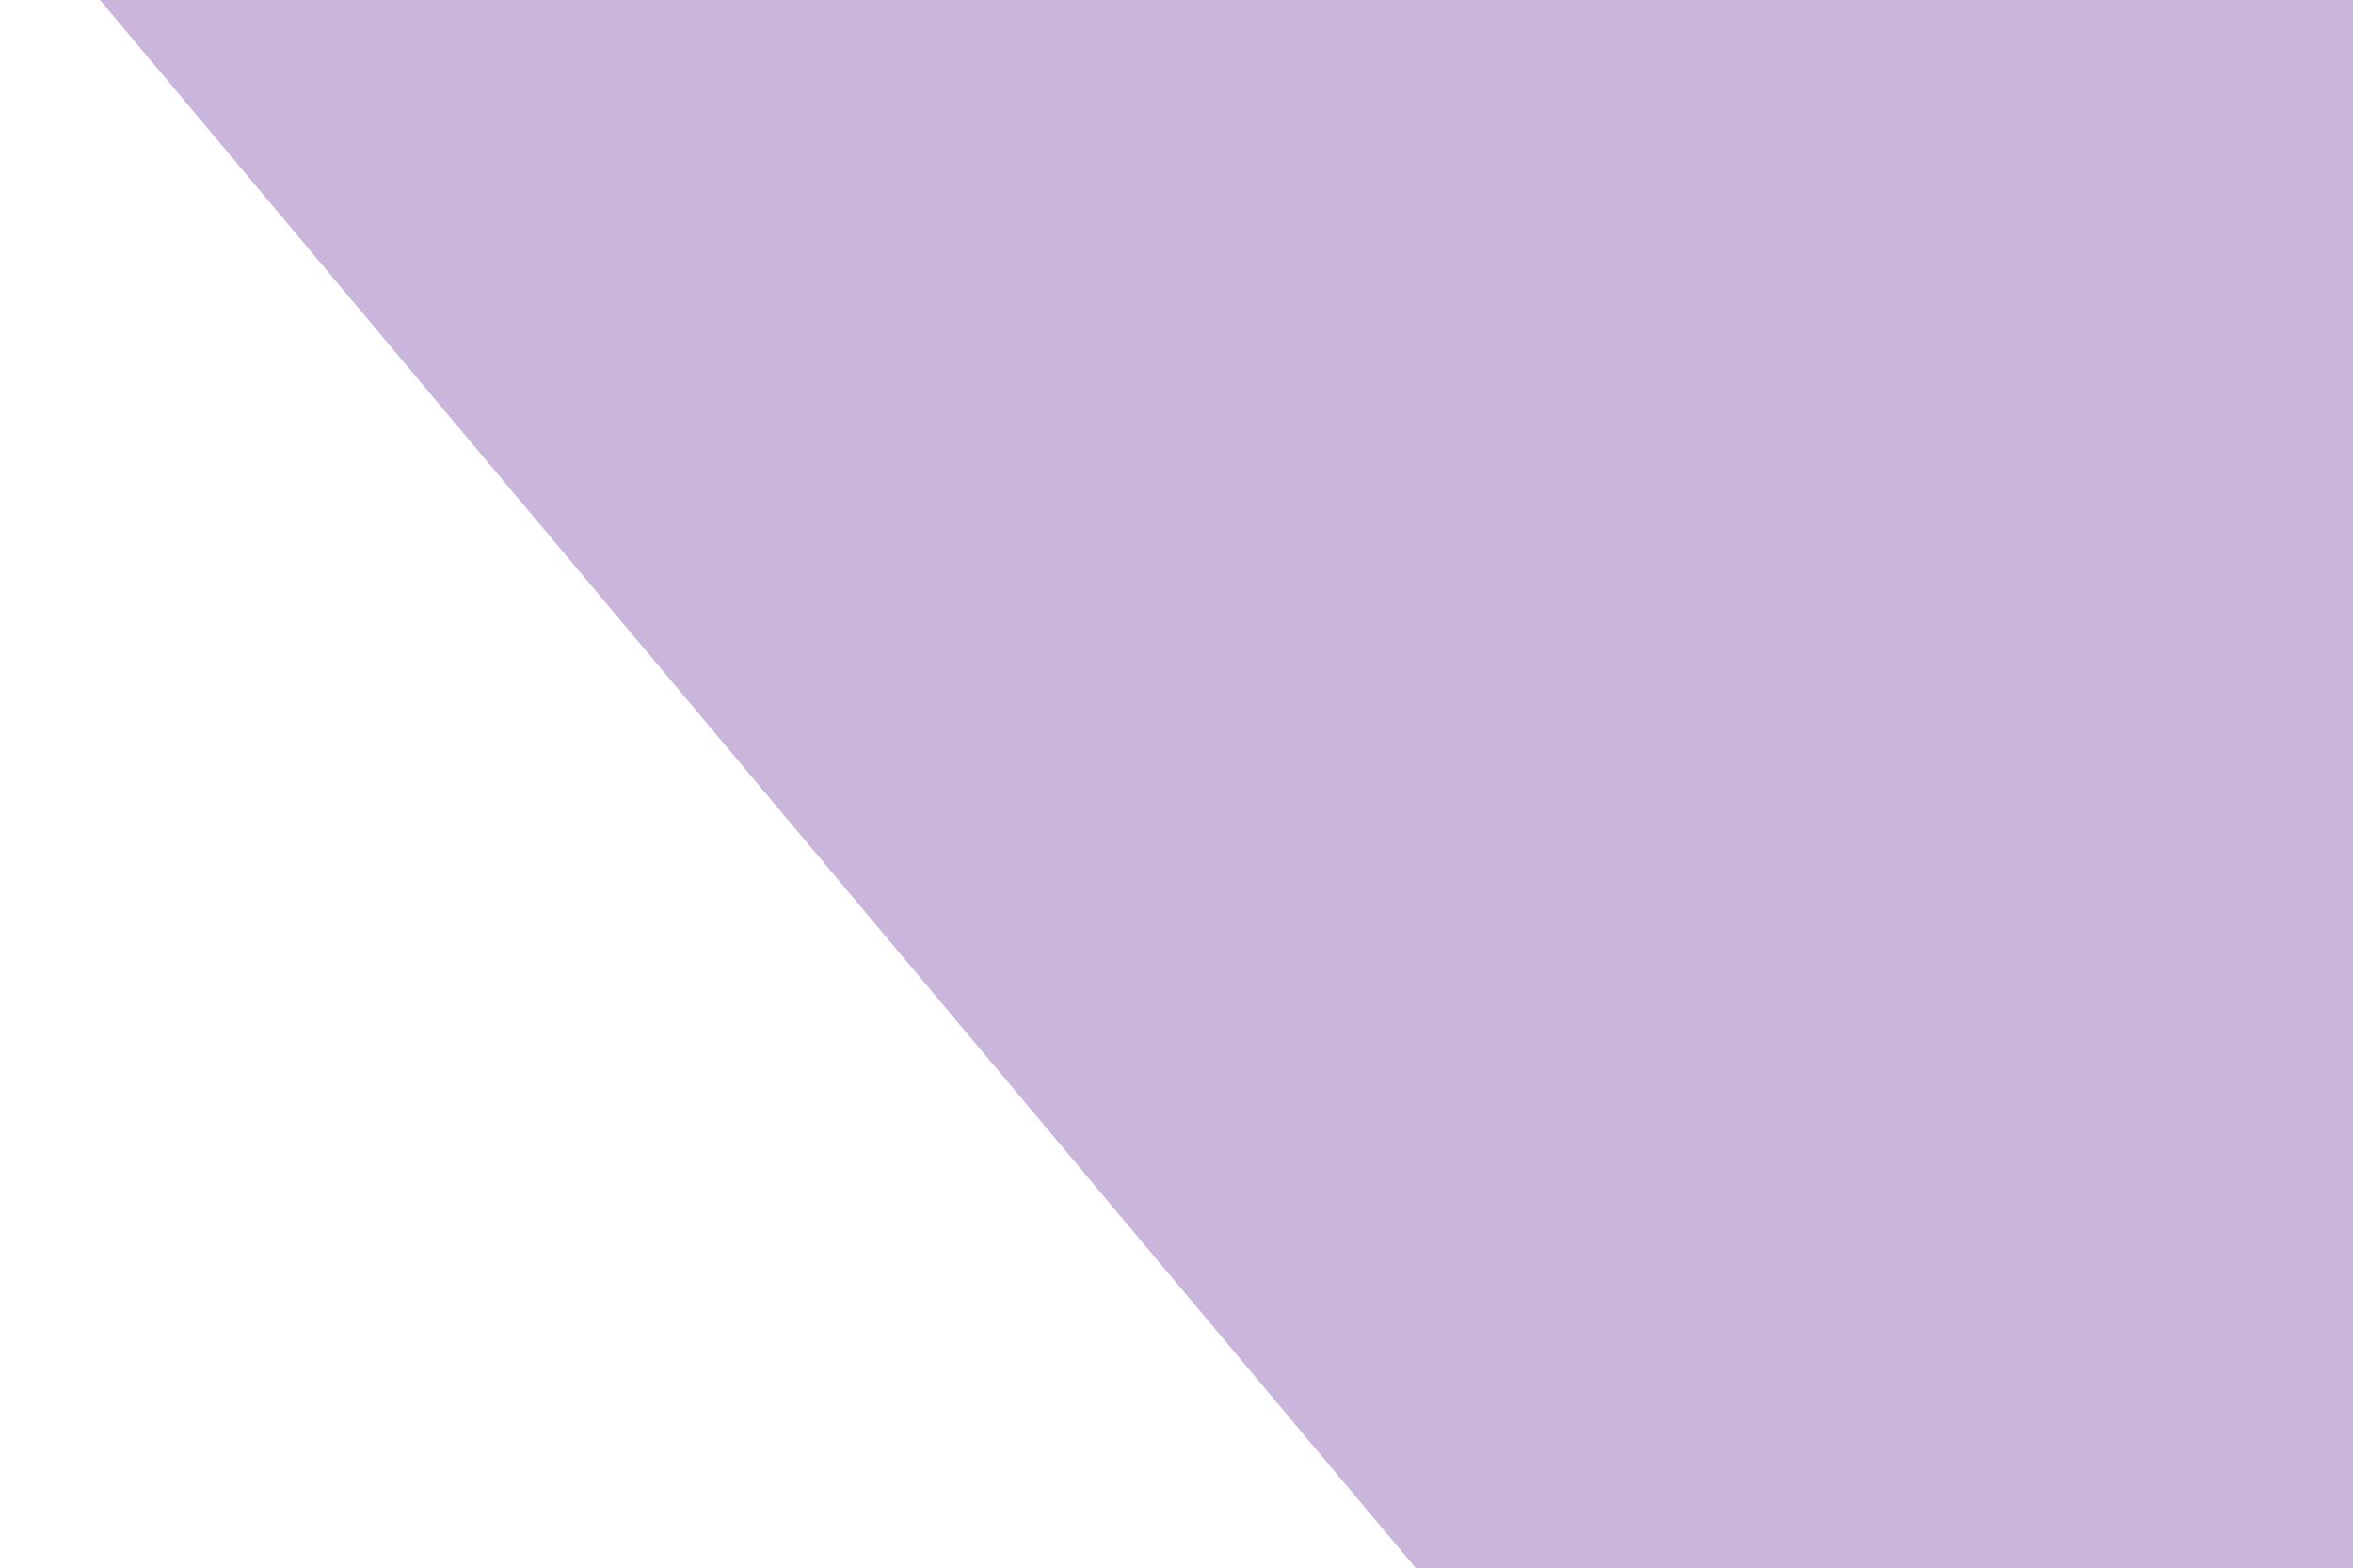
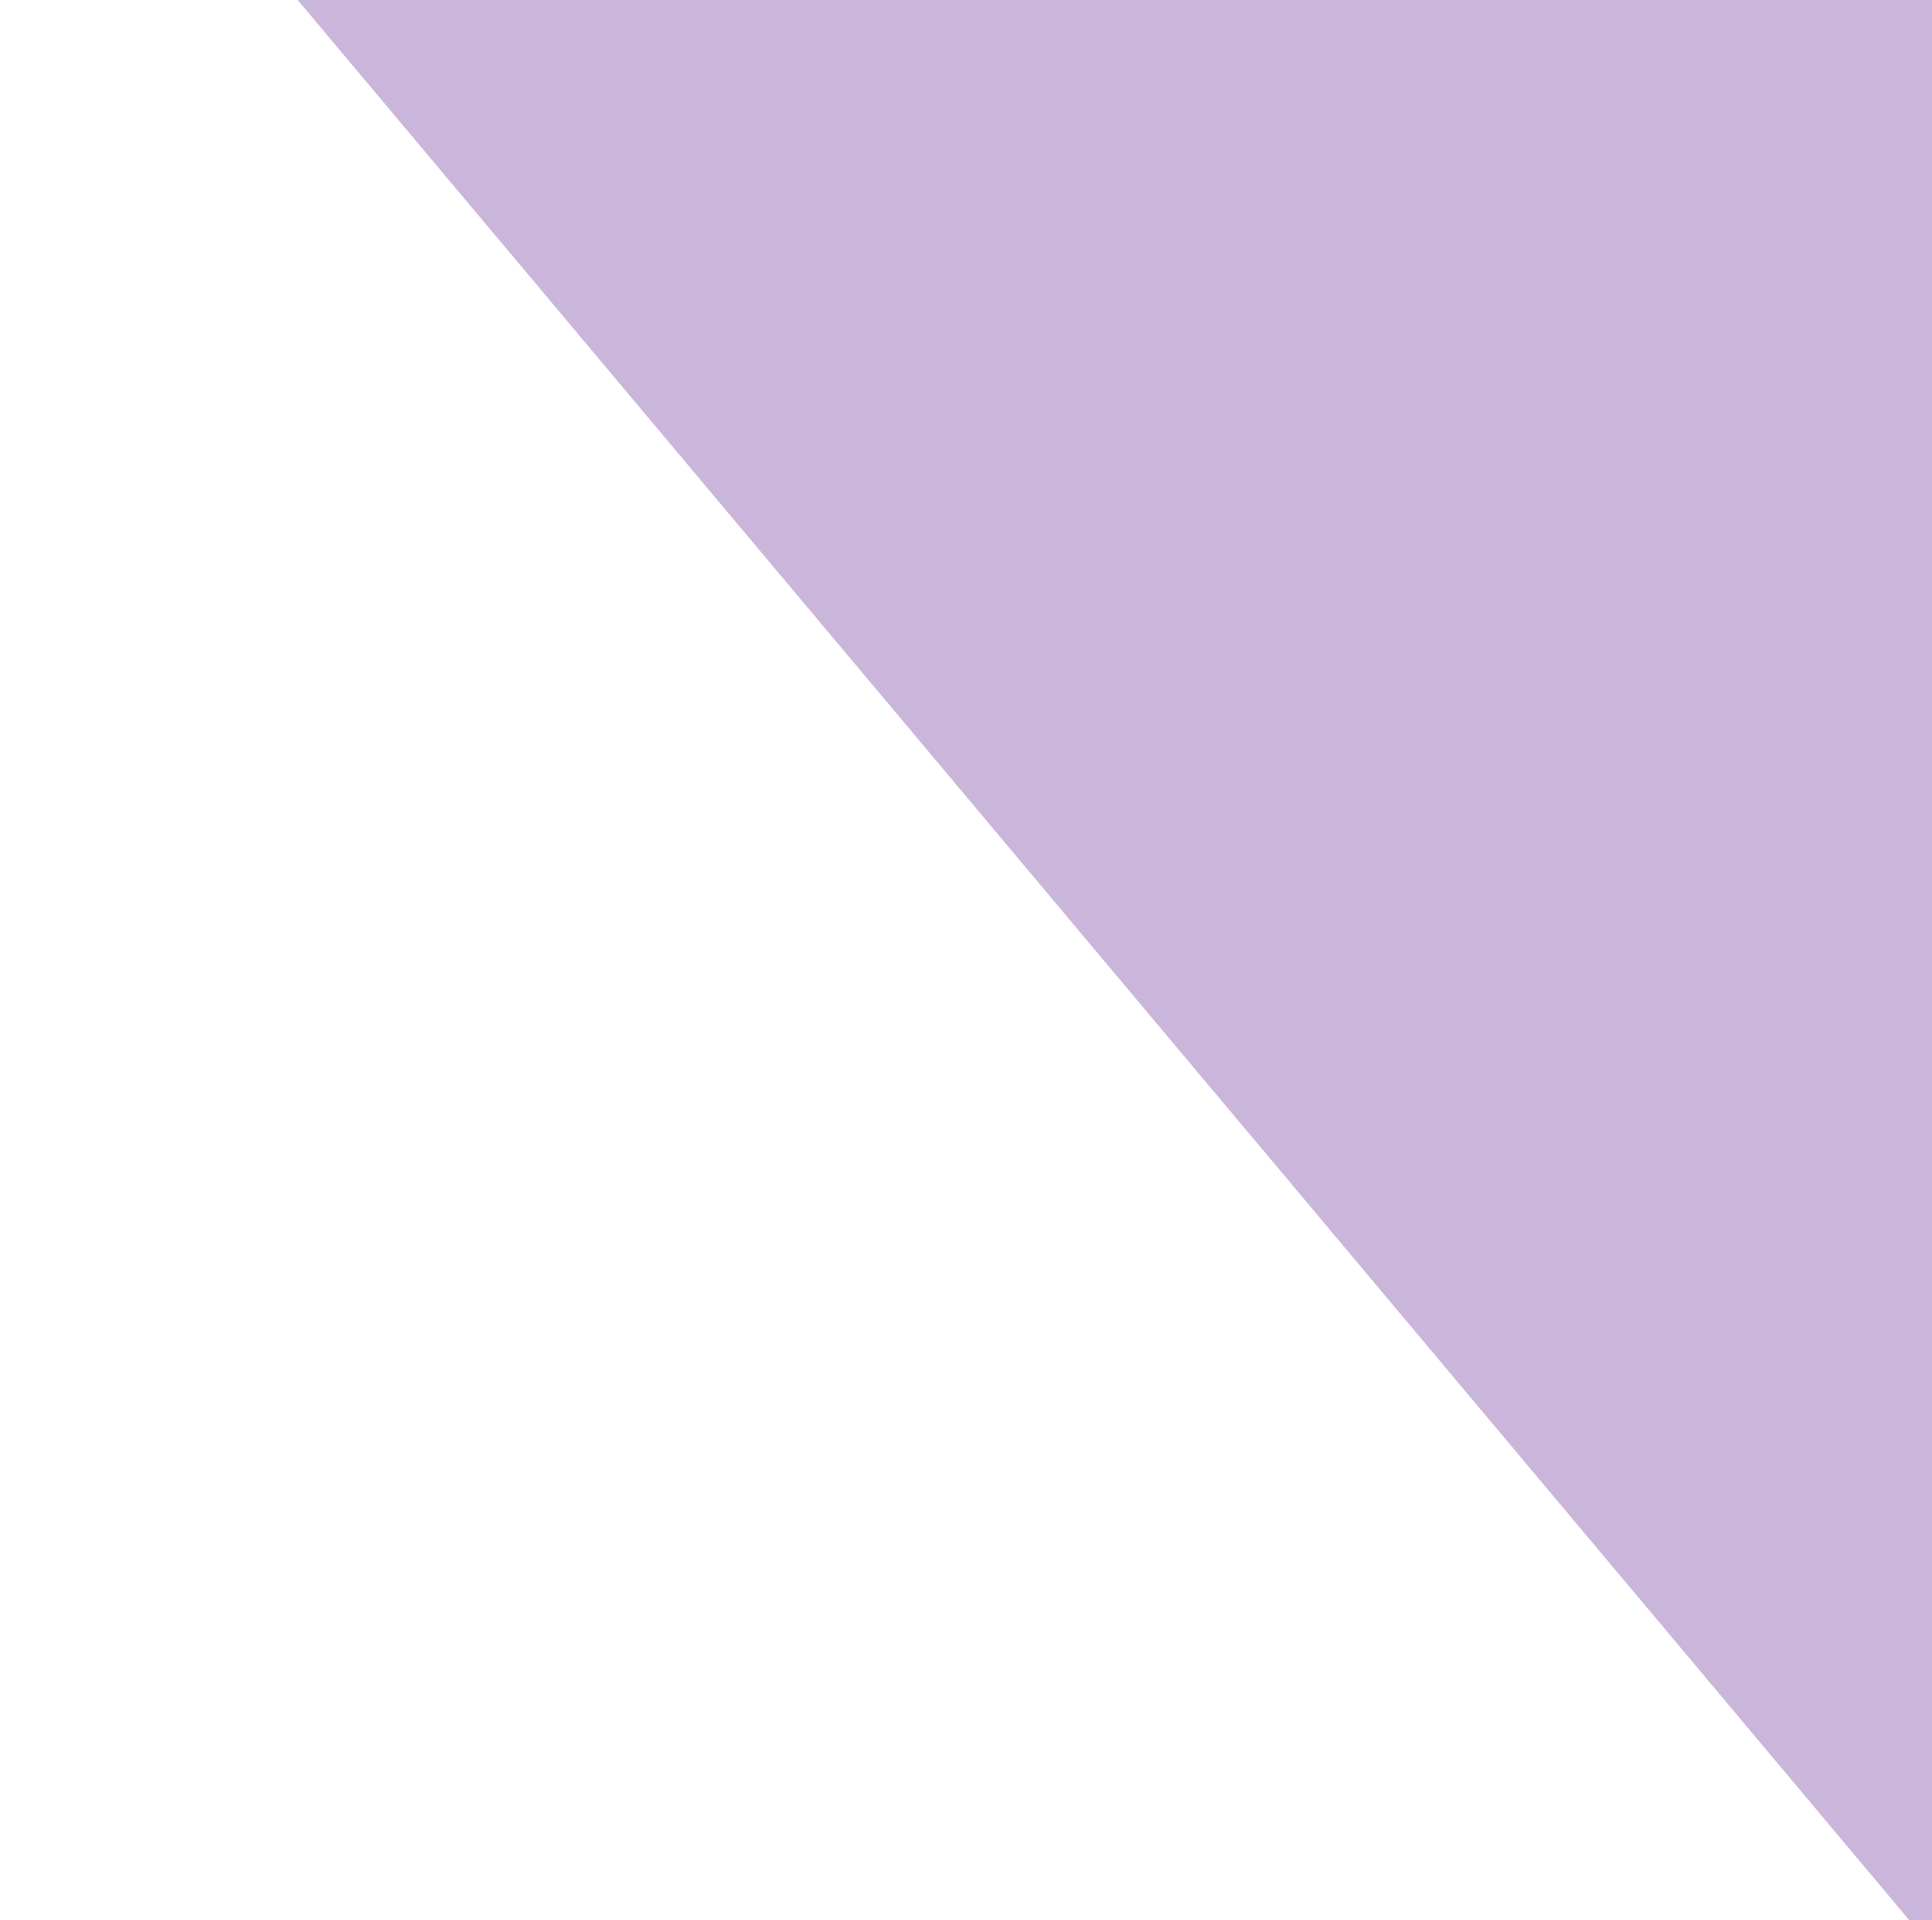
- <svg xmlns="http://www.w3.org/2000/svg" width="1048" height="698" viewBox="0 0 1048 698" fill="none">
-   <rect x="858.751" y="970.377" width="1335.98" height="908.476" transform="rotate(-130 858.751 970.377)" fill="#450482" fill-opacity="0.29" />
+ <svg xmlns="http://www.w3.org/2000/svg" width="966" height="960" viewBox="0 0 966 960" fill="none">
+   <rect x="1245.19" y="1306.56" width="1937.17" height="895.489" transform="rotate(-130 1245.19 1306.56)" fill="#450482" fill-opacity="0.29" />
</svg>
